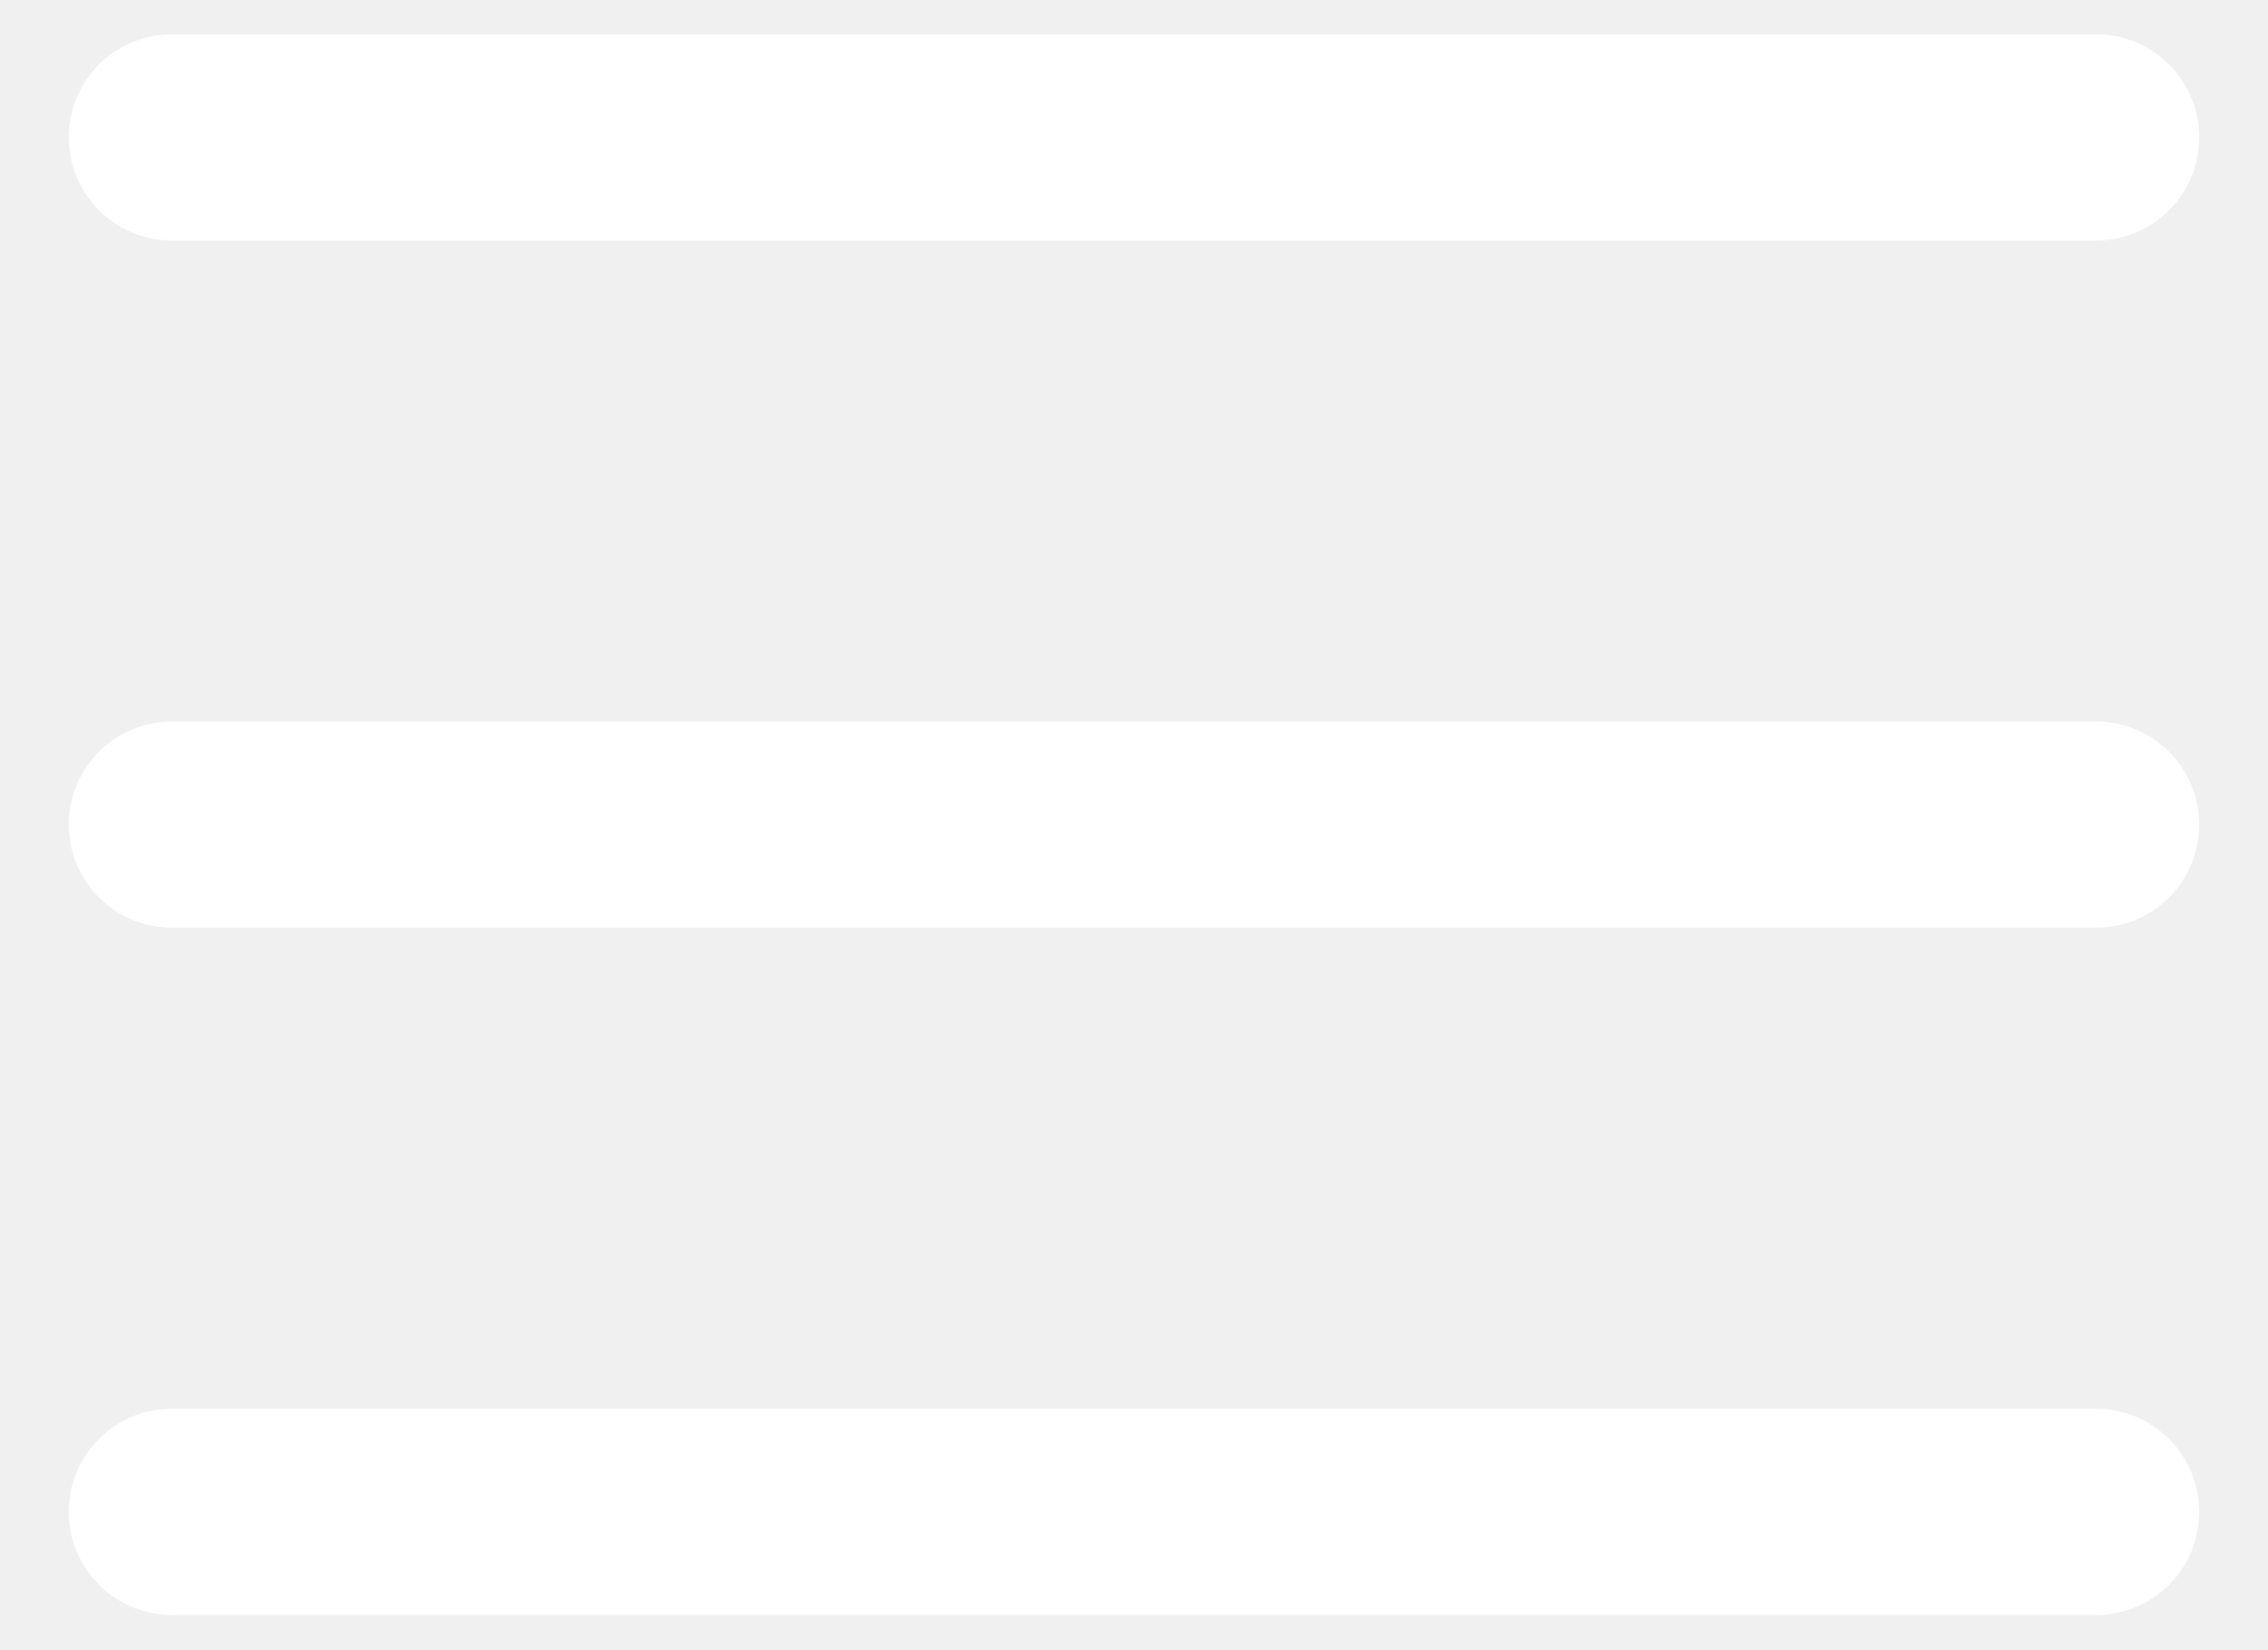
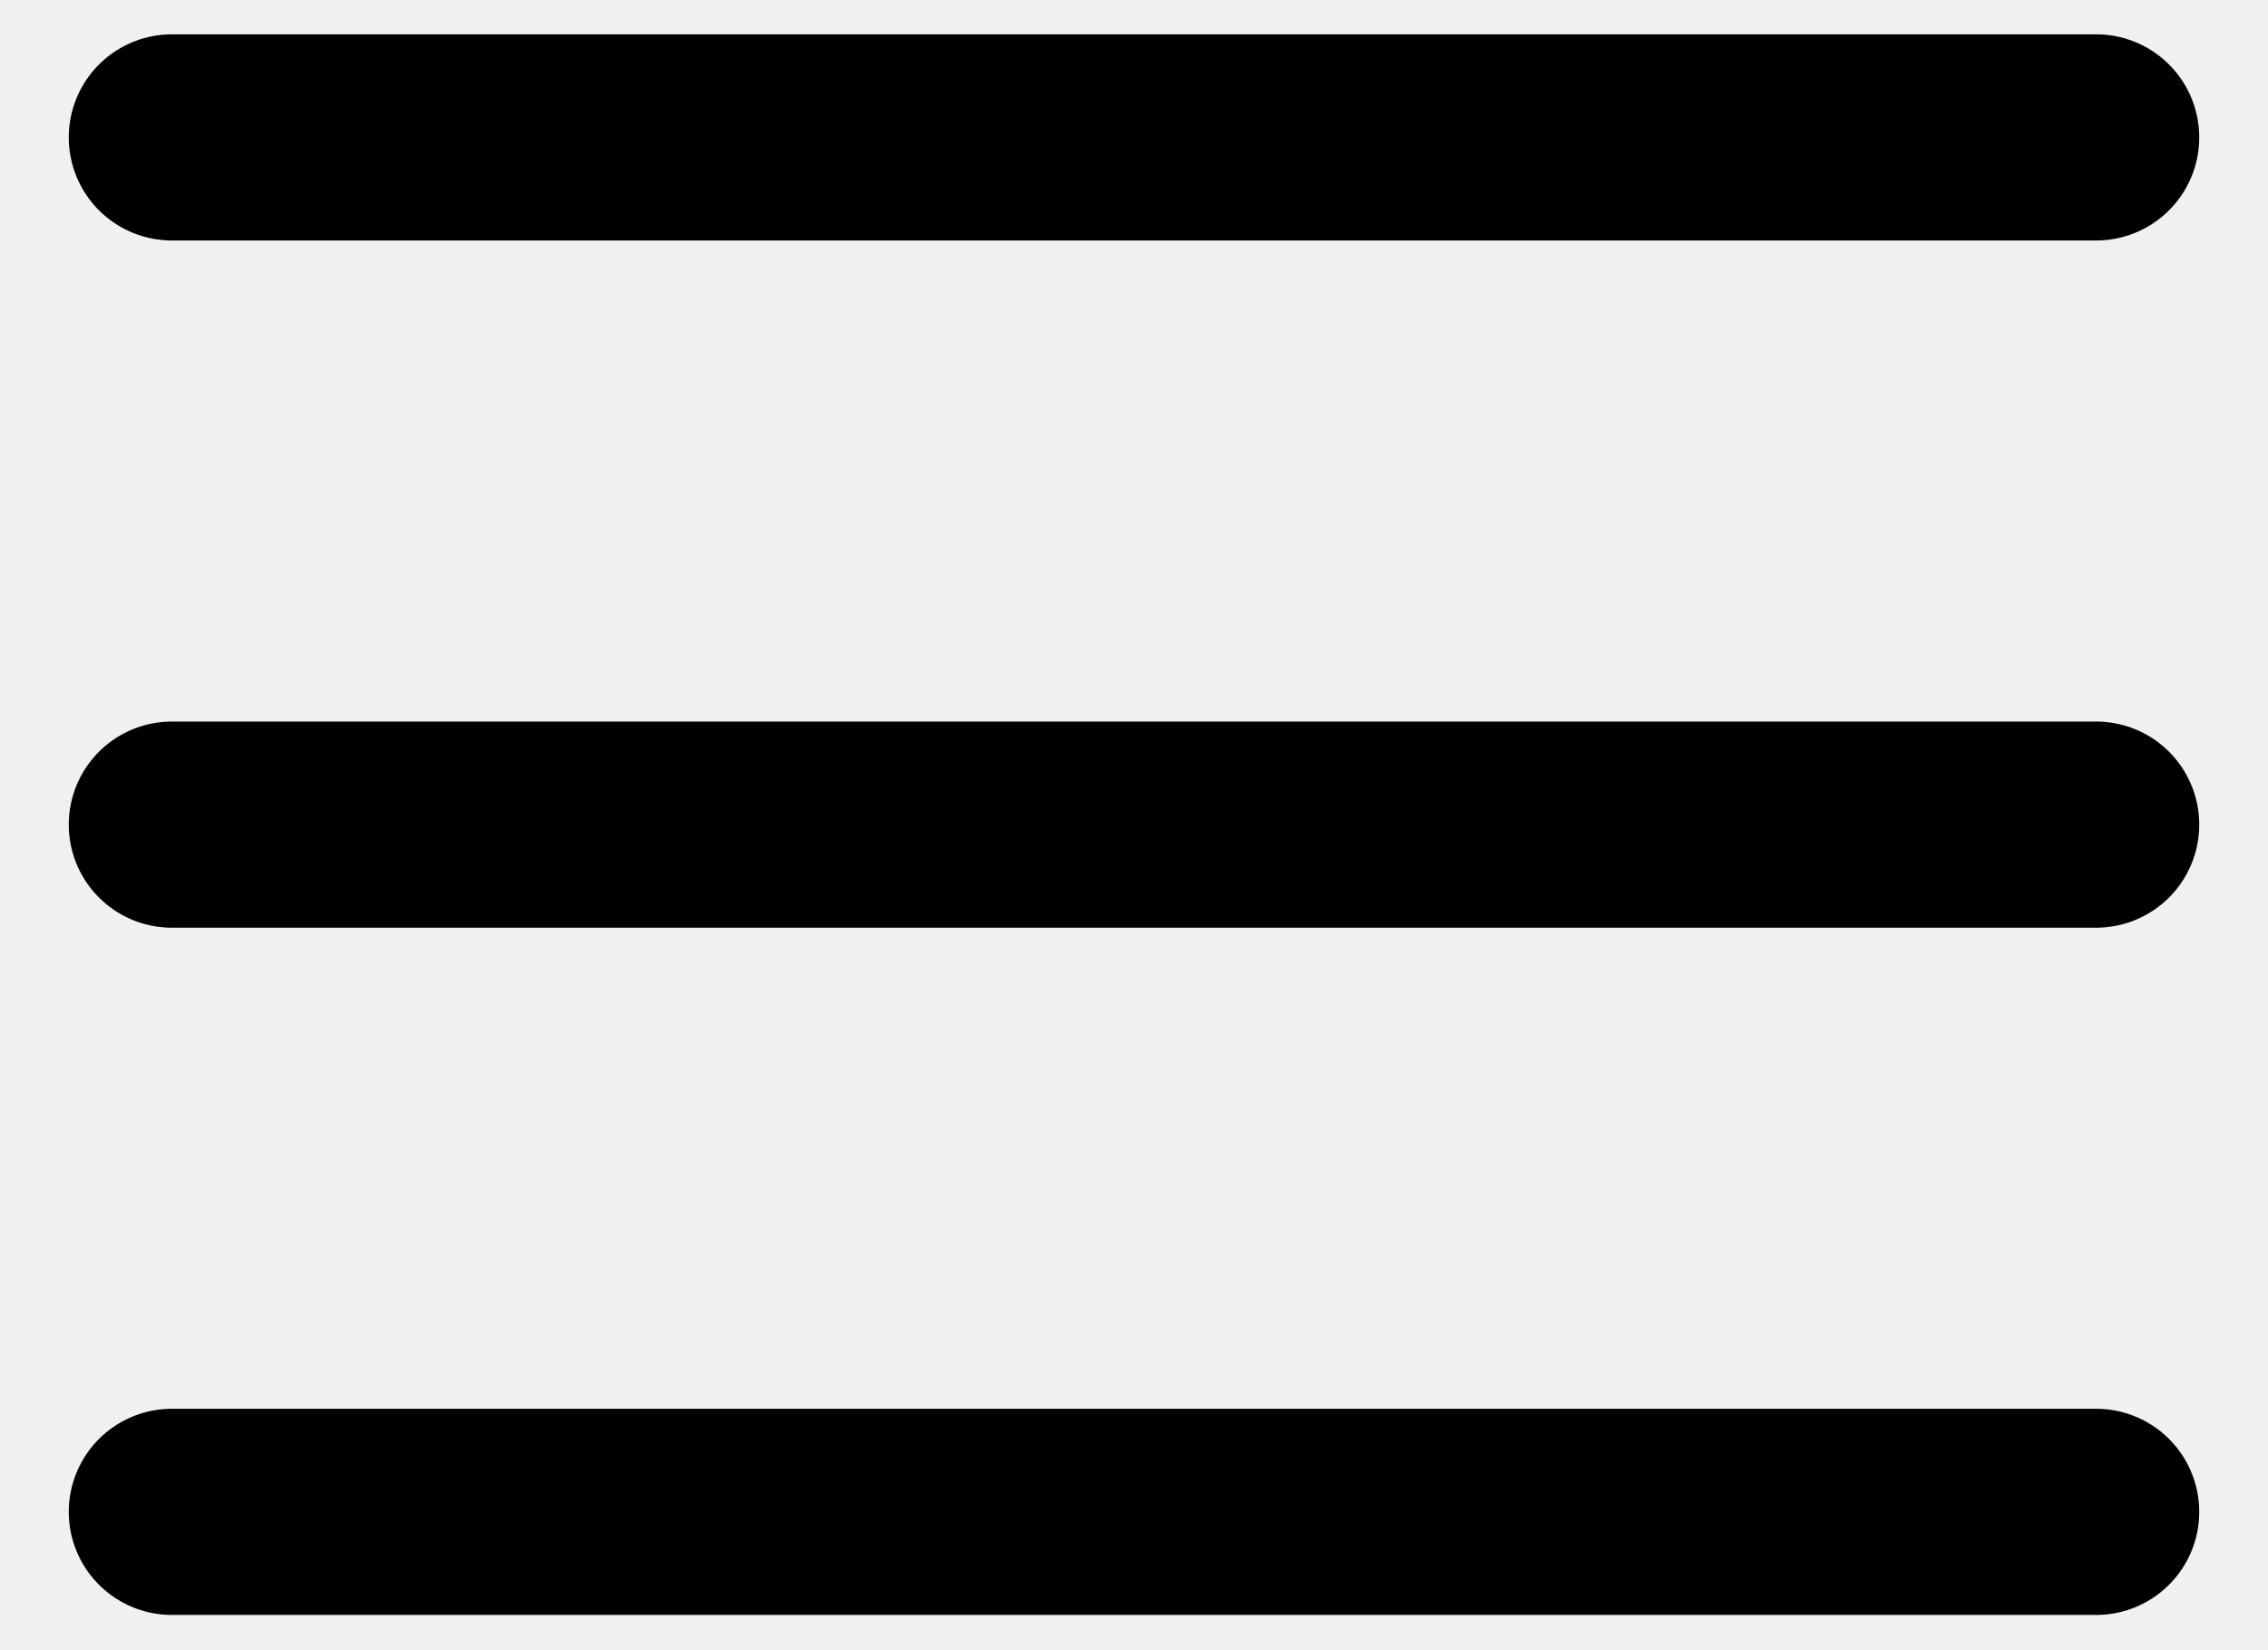
<svg xmlns="http://www.w3.org/2000/svg" width="22" height="16" viewBox="0 0 22 16" fill="none">
-   <path d="M1.667 14.667H20.333M1.667 8H20.333M1.667 1.333H20.333" stroke="white" stroke-width="2" stroke-linecap="round" stroke-linejoin="round" />
+   <path d="M1.667 14.667H20.333M1.667 8H20.333M1.667 1.333H20.333" stroke="currentColor" stroke-width="2" stroke-linecap="round" stroke-linejoin="round" />
</svg>
